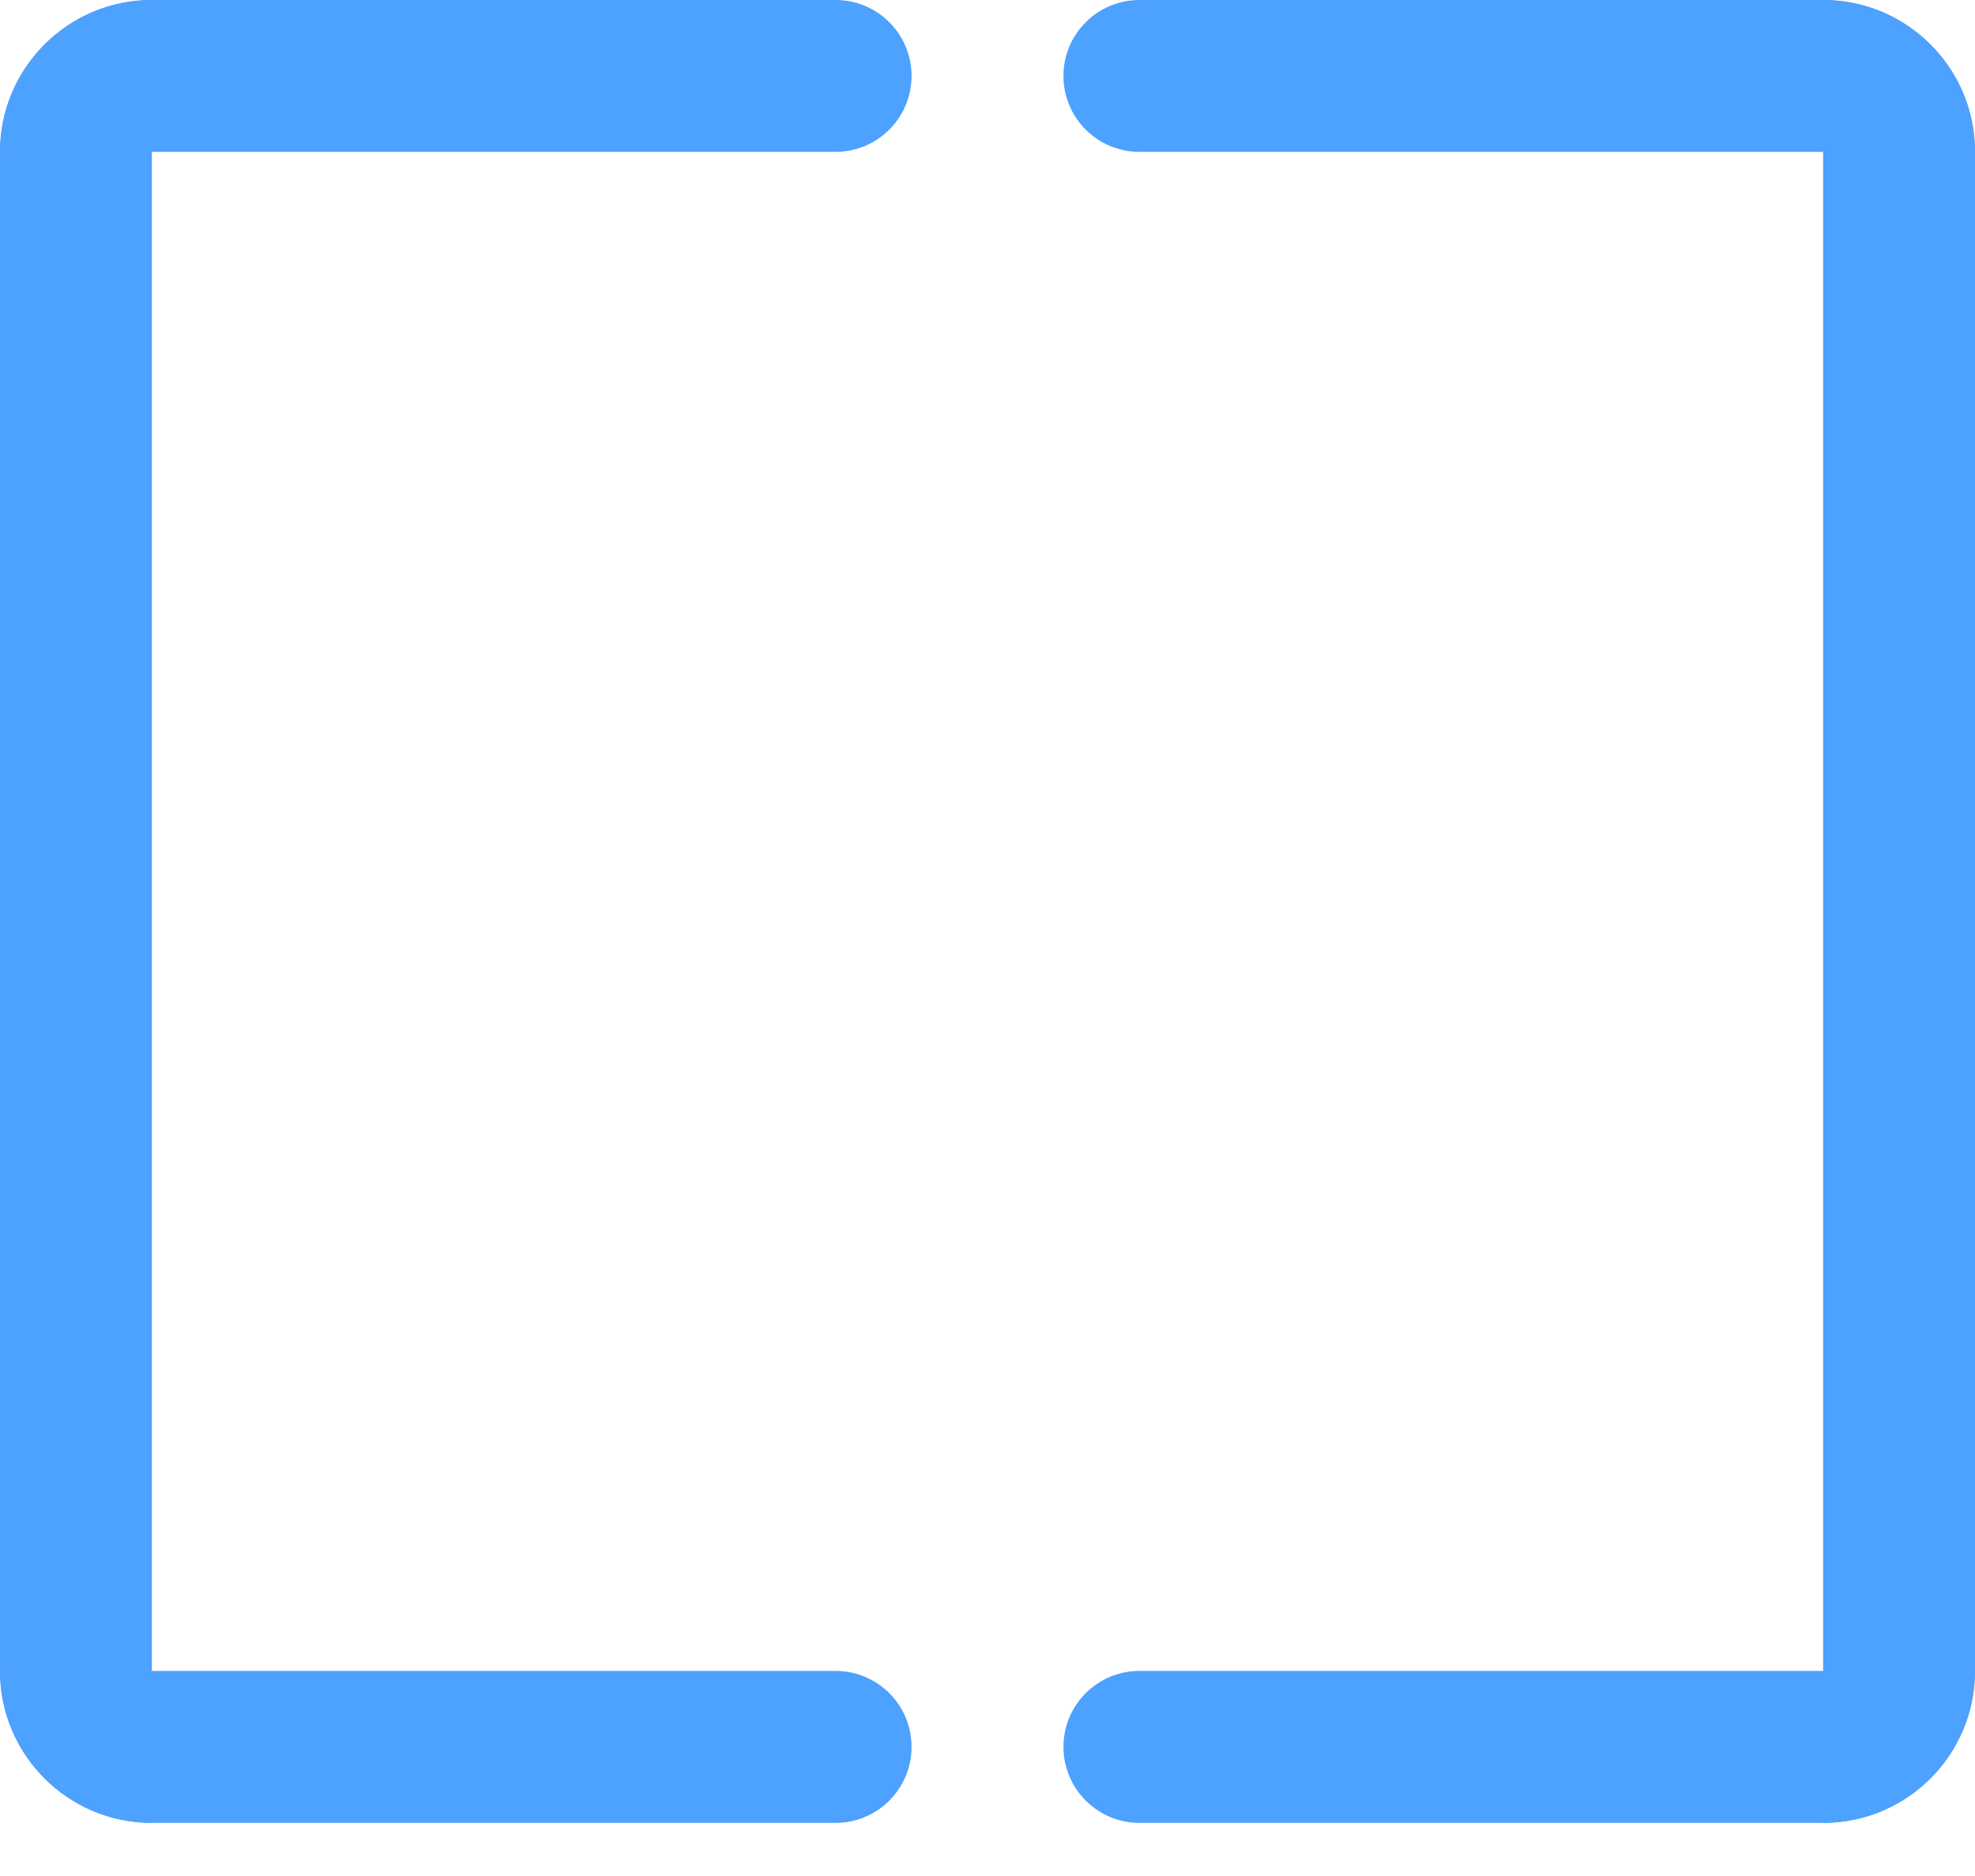
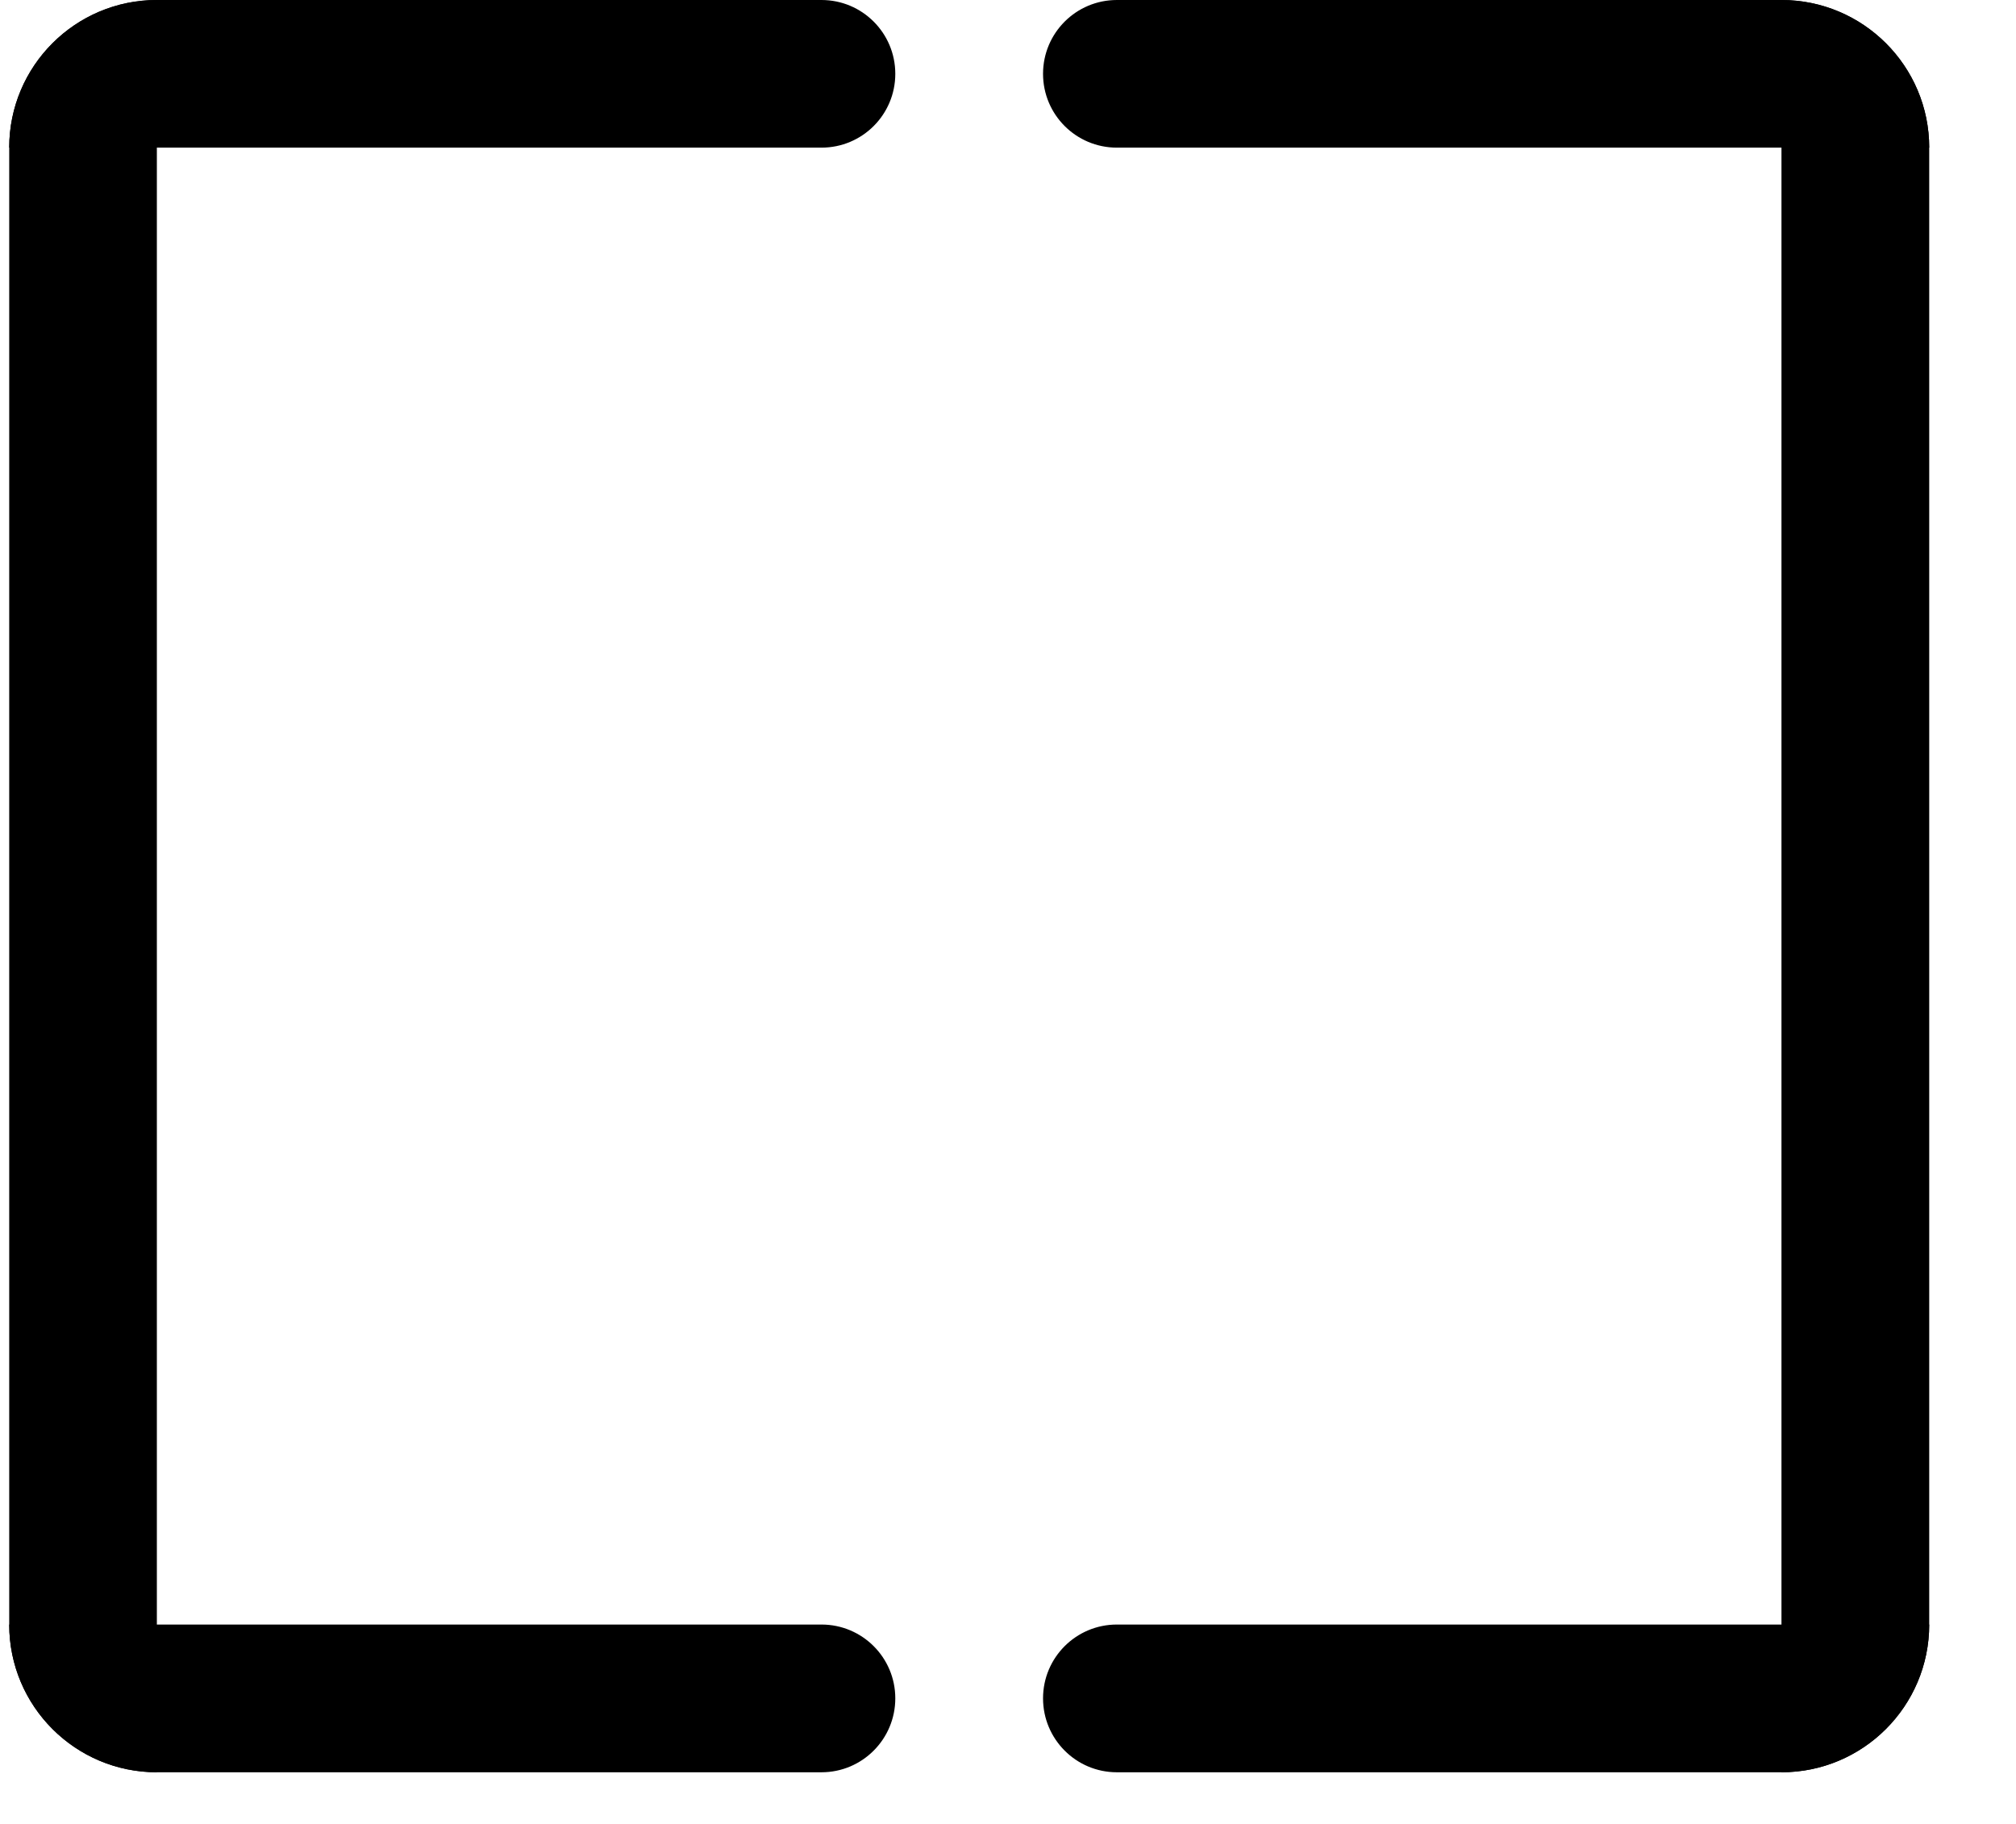
- <svg xmlns="http://www.w3.org/2000/svg" width="20" height="19" viewBox="0 0 20 19" fill="none">
-   <path d="M0 1.538C0 0.689 0.689 0 1.538 0H8.462C8.886 0 9.231 0.344 9.231 0.769C9.231 1.194 8.886 1.538 8.462 1.538H0Z" fill="#4DA1FF" />
-   <path d="M10.769 0.769C10.769 0.344 11.114 0 11.539 0H18.462C19.311 0 20 0.689 20 1.538H11.539C11.114 1.538 10.769 1.194 10.769 0.769Z" fill="#4DA1FF" />
-   <path d="M10.769 17.692C10.769 17.267 11.114 16.923 11.539 16.923H20C20 17.773 19.311 18.462 18.462 18.462H11.539C11.114 18.462 10.769 18.117 10.769 17.692Z" fill="#4DA1FF" />
-   <path d="M0 16.923H8.462C8.886 16.923 9.231 17.267 9.231 17.692C9.231 18.117 8.886 18.462 8.462 18.462H1.538C0.689 18.462 0 17.773 0 16.923Z" fill="#4DA1FF" />
-   <path d="M0 1.538C0 0.689 0.689 0 1.538 0V18.462C0.689 18.462 0 17.773 0 16.923V1.538Z" fill="#4DA1FF" />
-   <path d="M20 1.538C20 0.689 19.311 0 18.462 0V18.462C19.311 18.462 20 17.773 20 16.923V1.538Z" fill="#4DA1FF" />
+ <svg xmlns="http://www.w3.org/2000/svg" width="21" height="19" viewBox="0 0 21 19" fill="none">
+   <path d="M0.096 1.538C0.096 0.689 0.784 0 1.634 0H8.557C8.982 0 9.326 0.344 9.326 0.769V0.769C9.326 1.194 8.982 1.538 8.557 1.538H0.096V1.538Z" fill="black" />
+   <path d="M10.865 0.769C10.865 0.344 11.209 0 11.634 0H18.557C19.407 0 20.096 0.689 20.096 1.538V1.538H11.634C11.209 1.538 10.865 1.194 10.865 0.769V0.769Z" fill="black" />
+   <path d="M10.865 17.692C10.865 17.267 11.209 16.923 11.634 16.923H20.096V16.923C20.096 17.773 19.407 18.462 18.557 18.462H11.634C11.209 18.462 10.865 18.117 10.865 17.692V17.692Z" fill="black" />
+   <path d="M0.096 16.923H8.557C8.982 16.923 9.326 17.267 9.326 17.692V17.692C9.326 18.117 8.982 18.462 8.557 18.462H1.634C0.784 18.462 0.096 17.773 0.096 16.923V16.923Z" fill="black" />
+   <path d="M0.096 1.538C0.096 0.689 0.784 0 1.634 0V0V18.462V18.462C0.784 18.462 0.096 17.773 0.096 16.923V1.538Z" fill="black" />
+   <path d="M20.096 1.538C20.096 0.689 19.407 0 18.557 0V0V18.462V18.462C19.407 18.462 20.096 17.773 20.096 16.923V1.538Z" fill="black" />
</svg>
